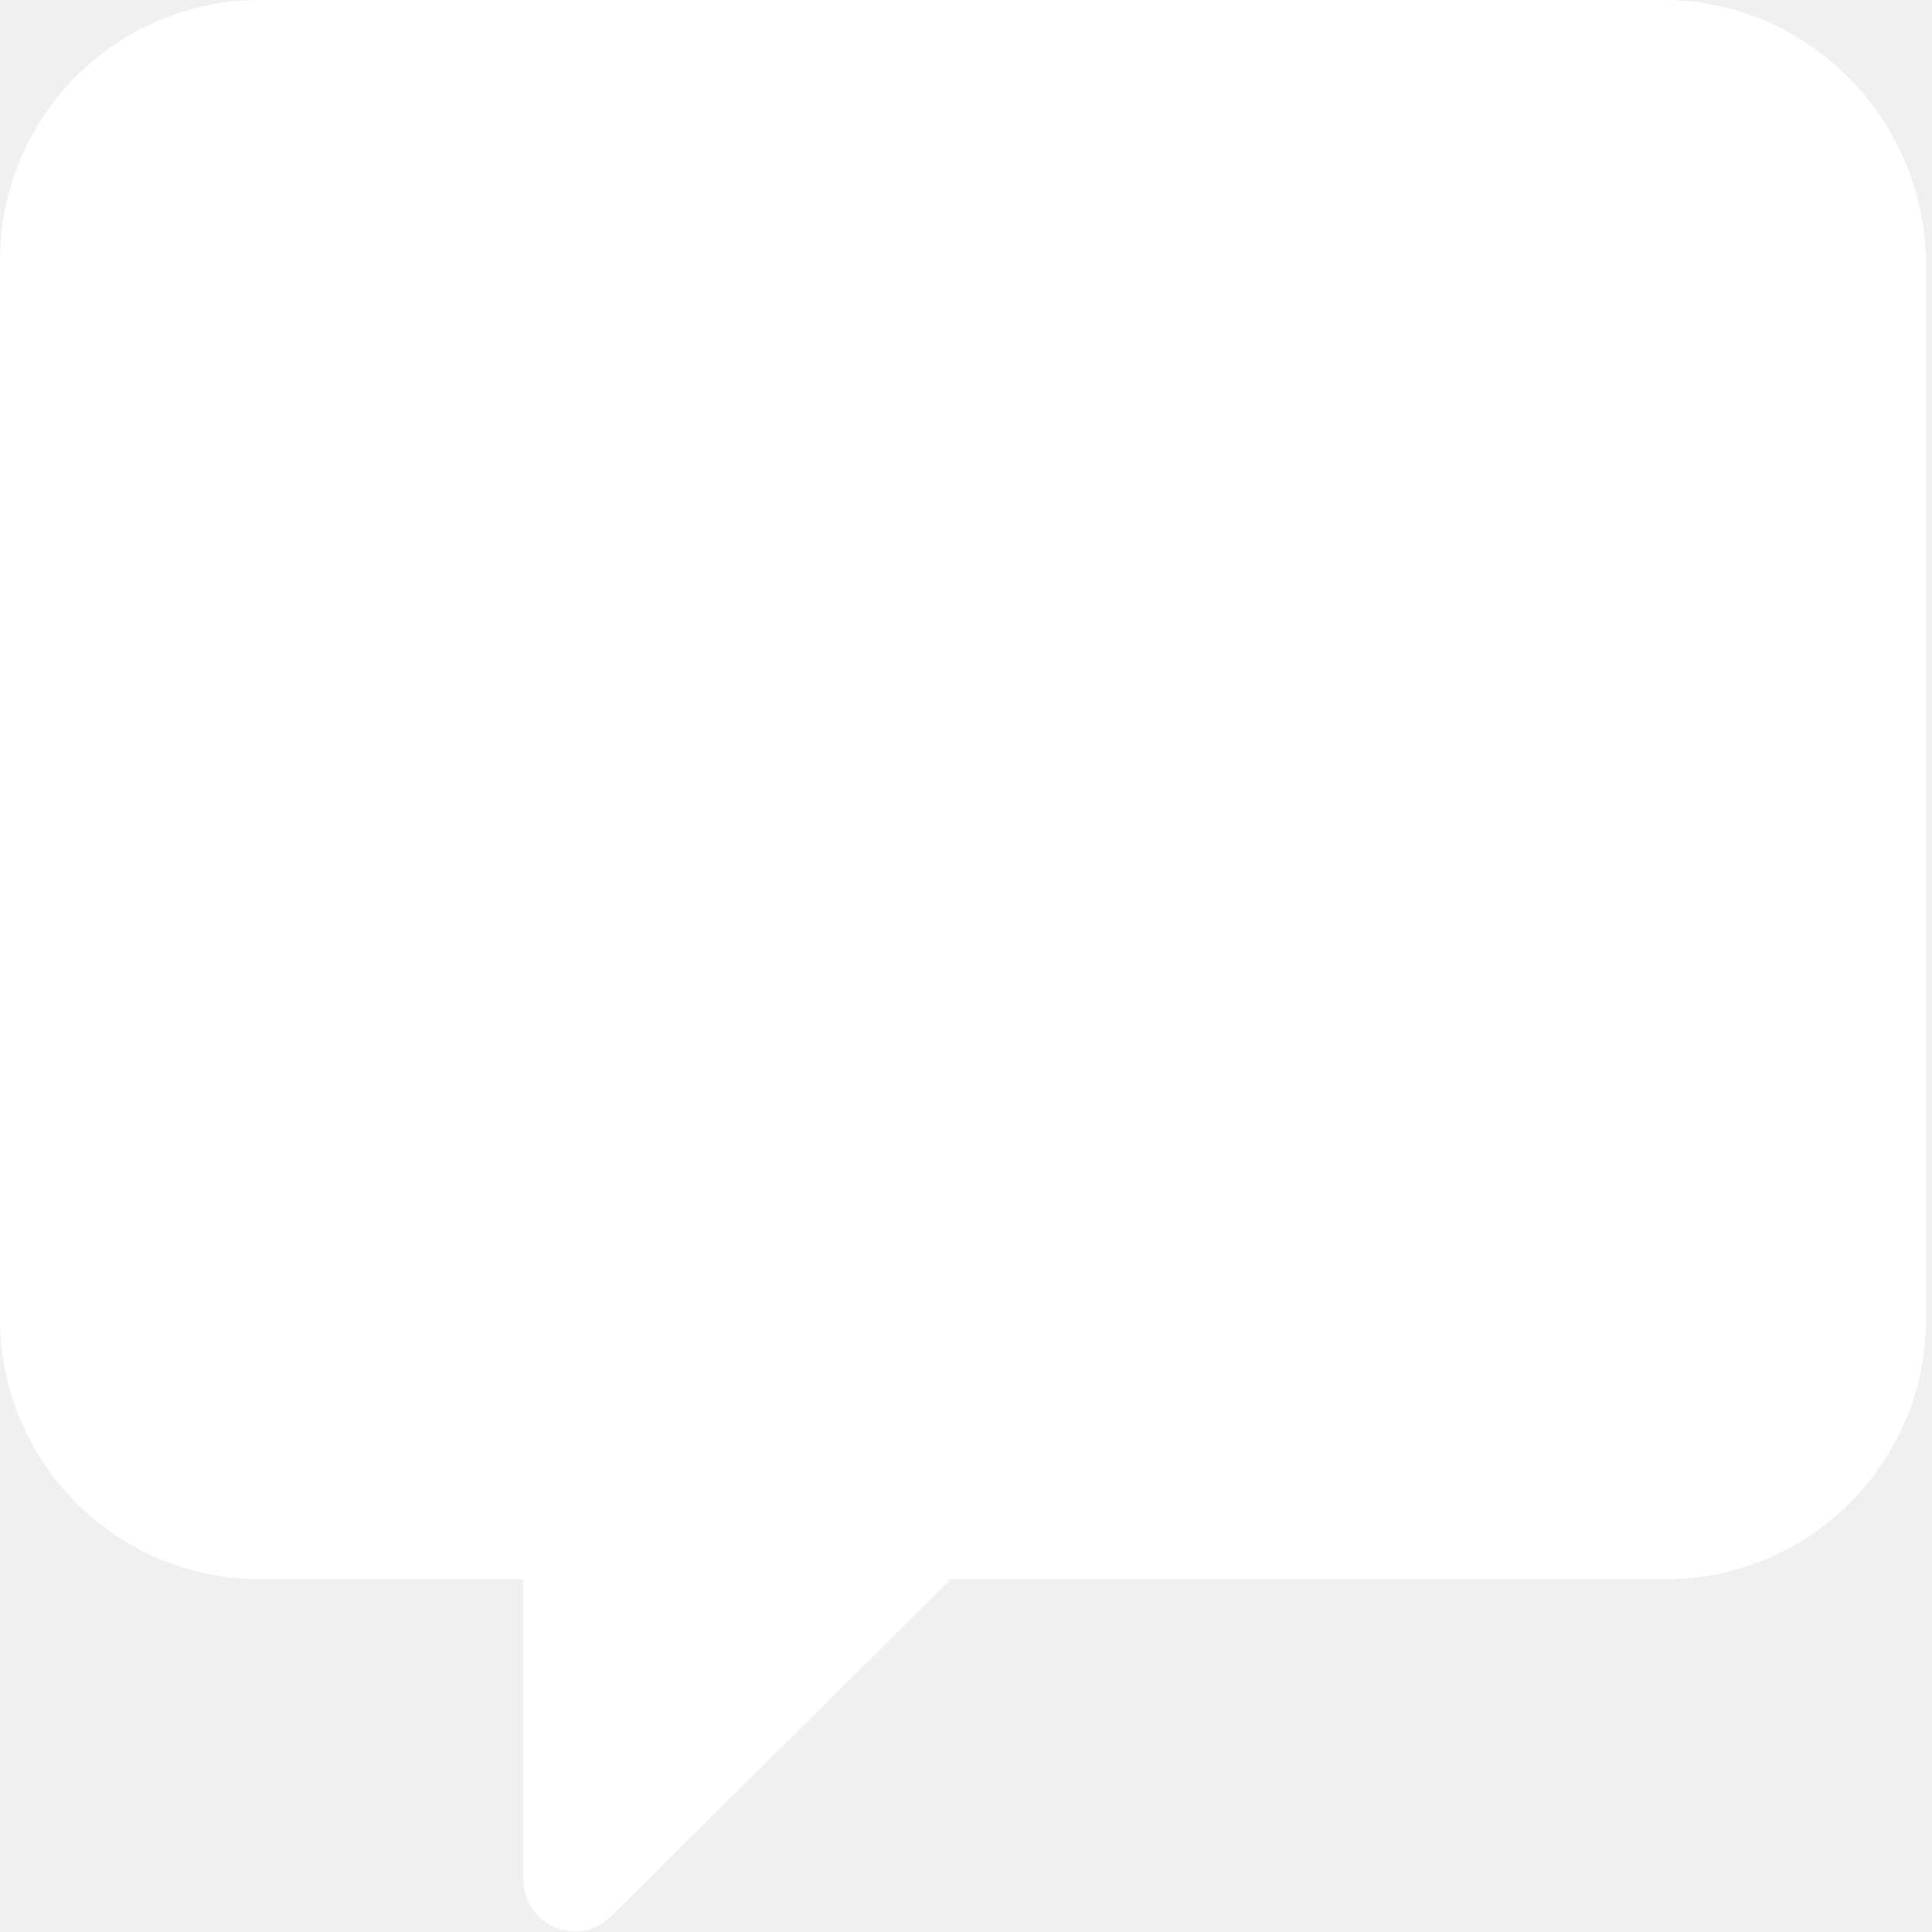
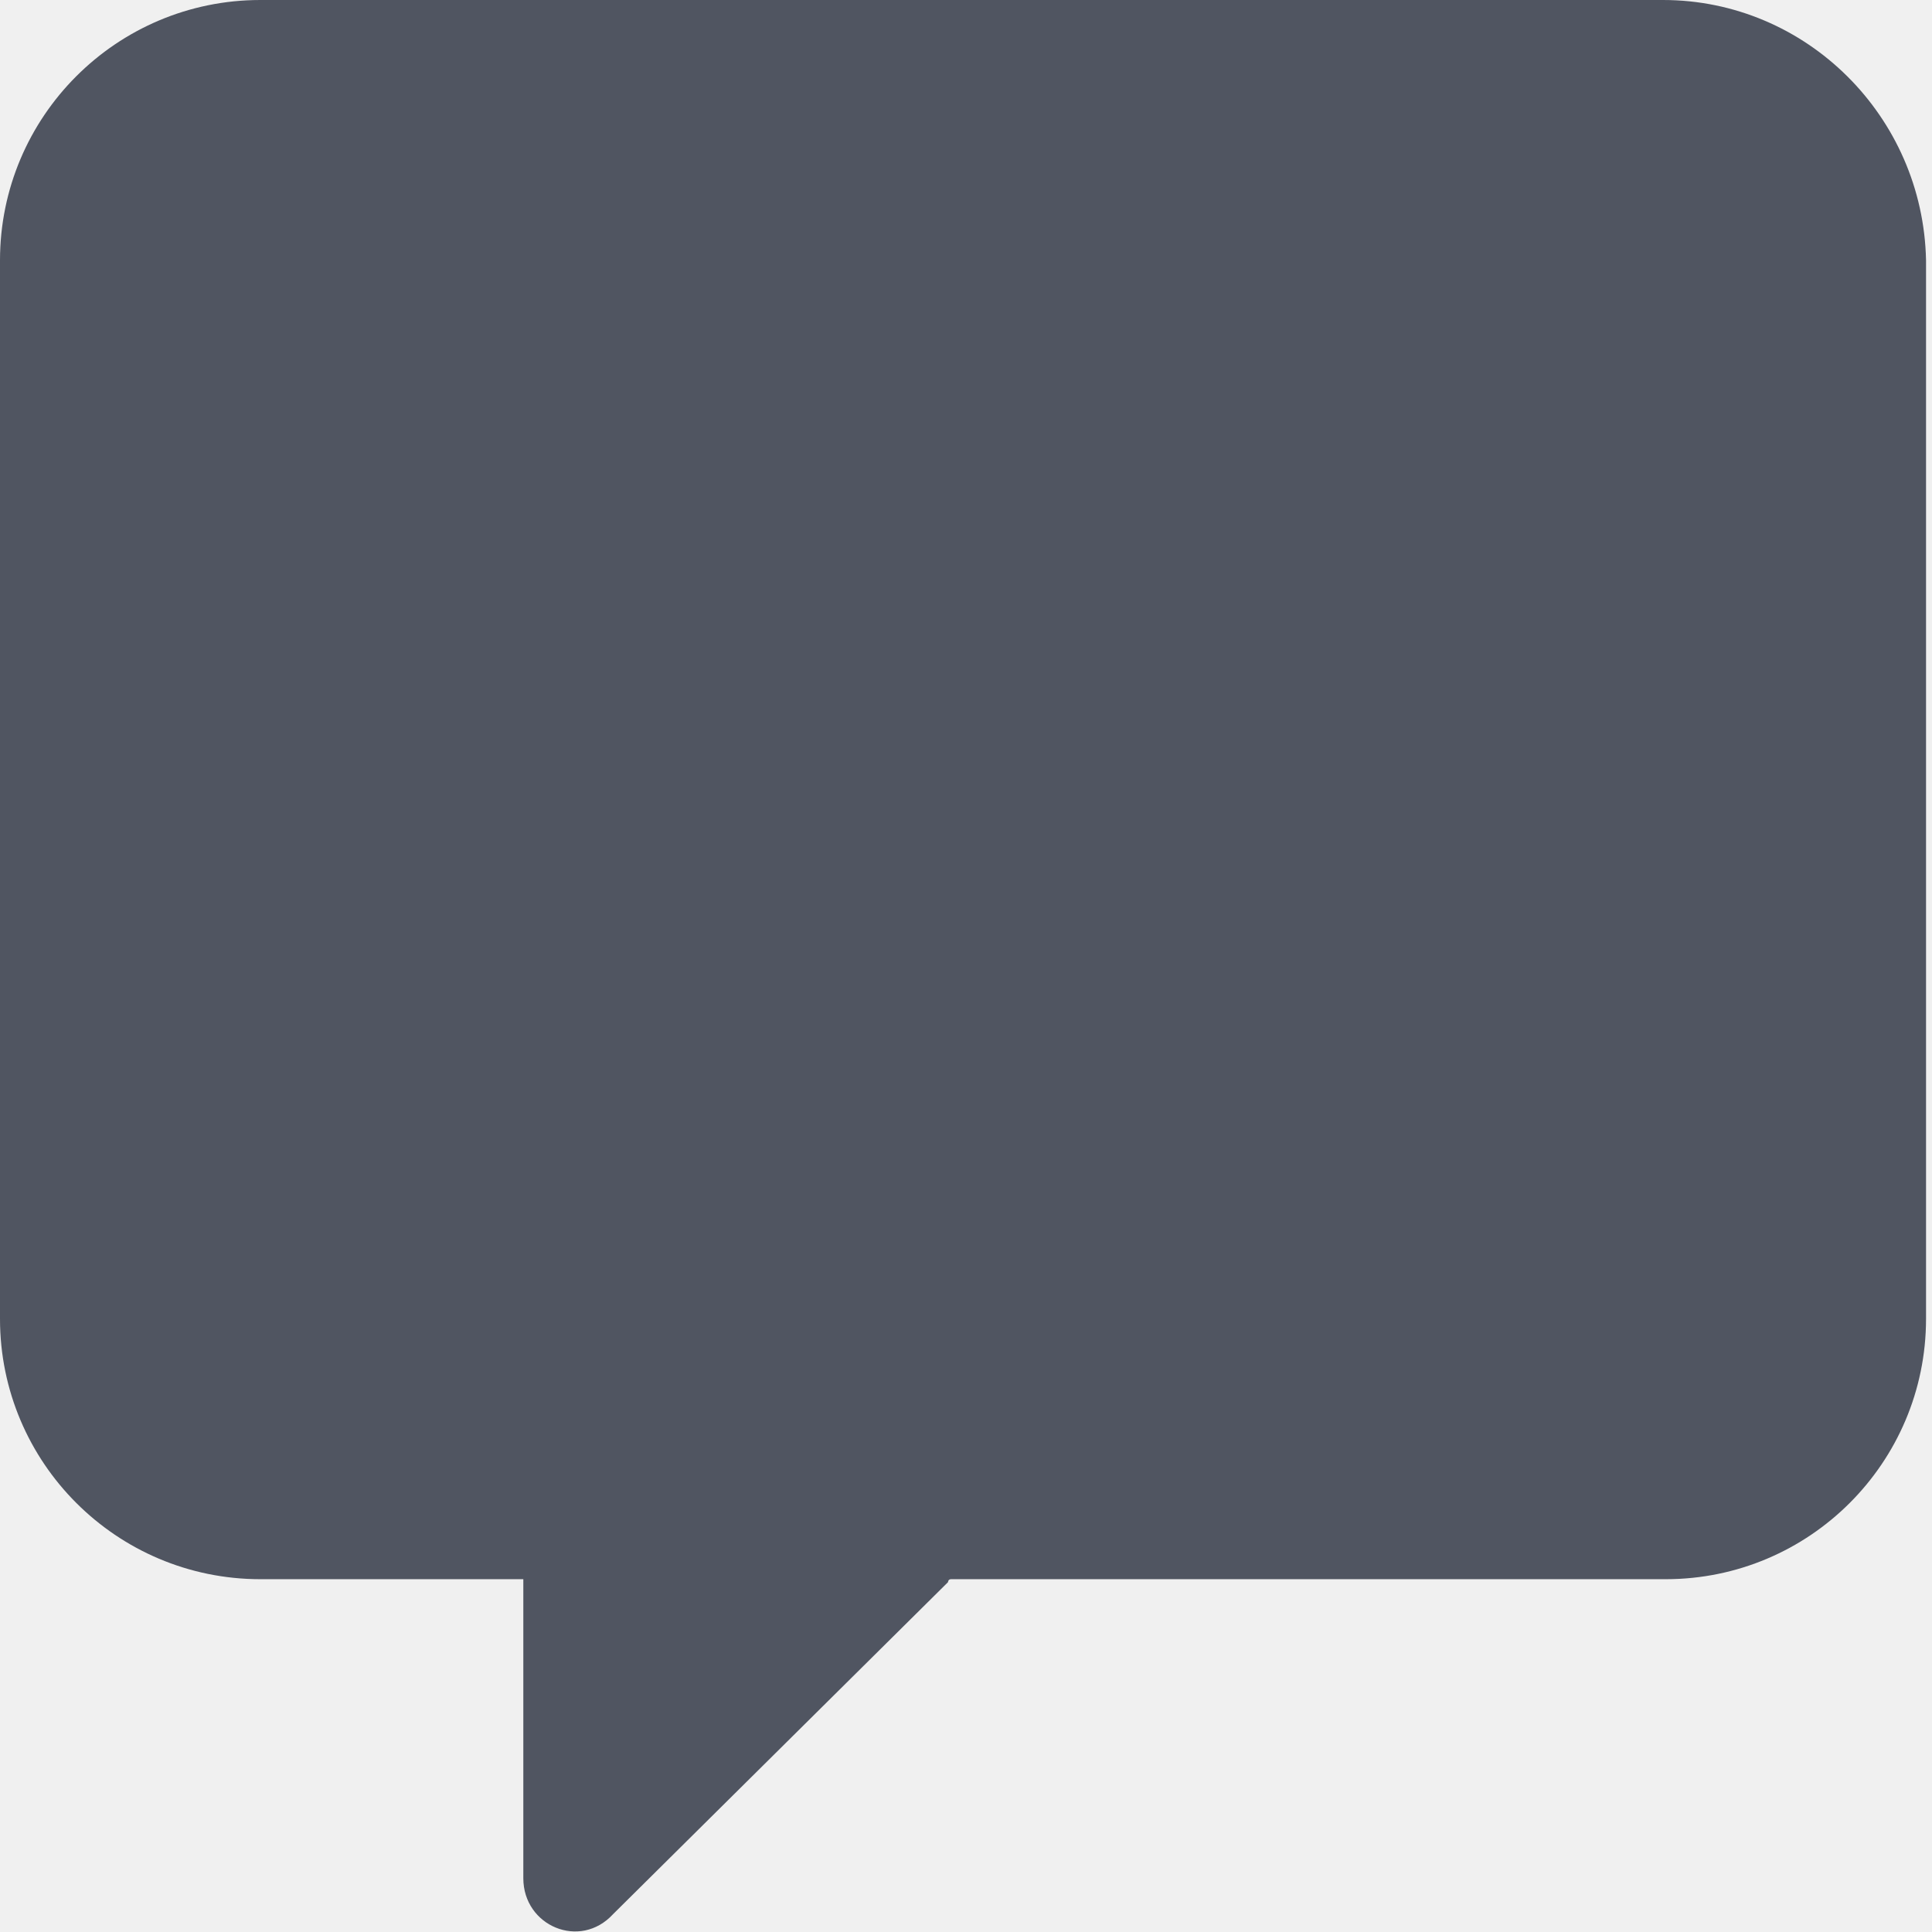
<svg xmlns="http://www.w3.org/2000/svg" width="23" height="23" viewBox="0 0 23 23">
-   <path fill="#FFF" fill-rule="nonzero" d="M19.797 0h-16.7A3.1 3.1 0 0 0 0 3.098v12.604A3.1 3.1 0 0 0 3.098 18.8H6.23v3.56c0 .57.676.855 1.068.428l3.988-3.953s0-.035.036-.035h8.51a3.1 3.1 0 0 0 3.097-3.098V3.098C22.894 1.388 21.506 0 19.797 0z" />
+   <path opacity=".8" fill="#282E3D" fill-rule="nonzero" d="M19.797 0h-16.7A3.1 3.1 0 0 0 0 3.098v12.604A3.1 3.1 0 0 0 3.098 18.8H6.23v3.56c0 .57.676.855 1.068.428l3.988-3.953s0-.035.036-.035h8.51a3.1 3.1 0 0 0 3.097-3.098V3.098C22.894 1.388 21.506 0 19.797 0z" />
</svg>
